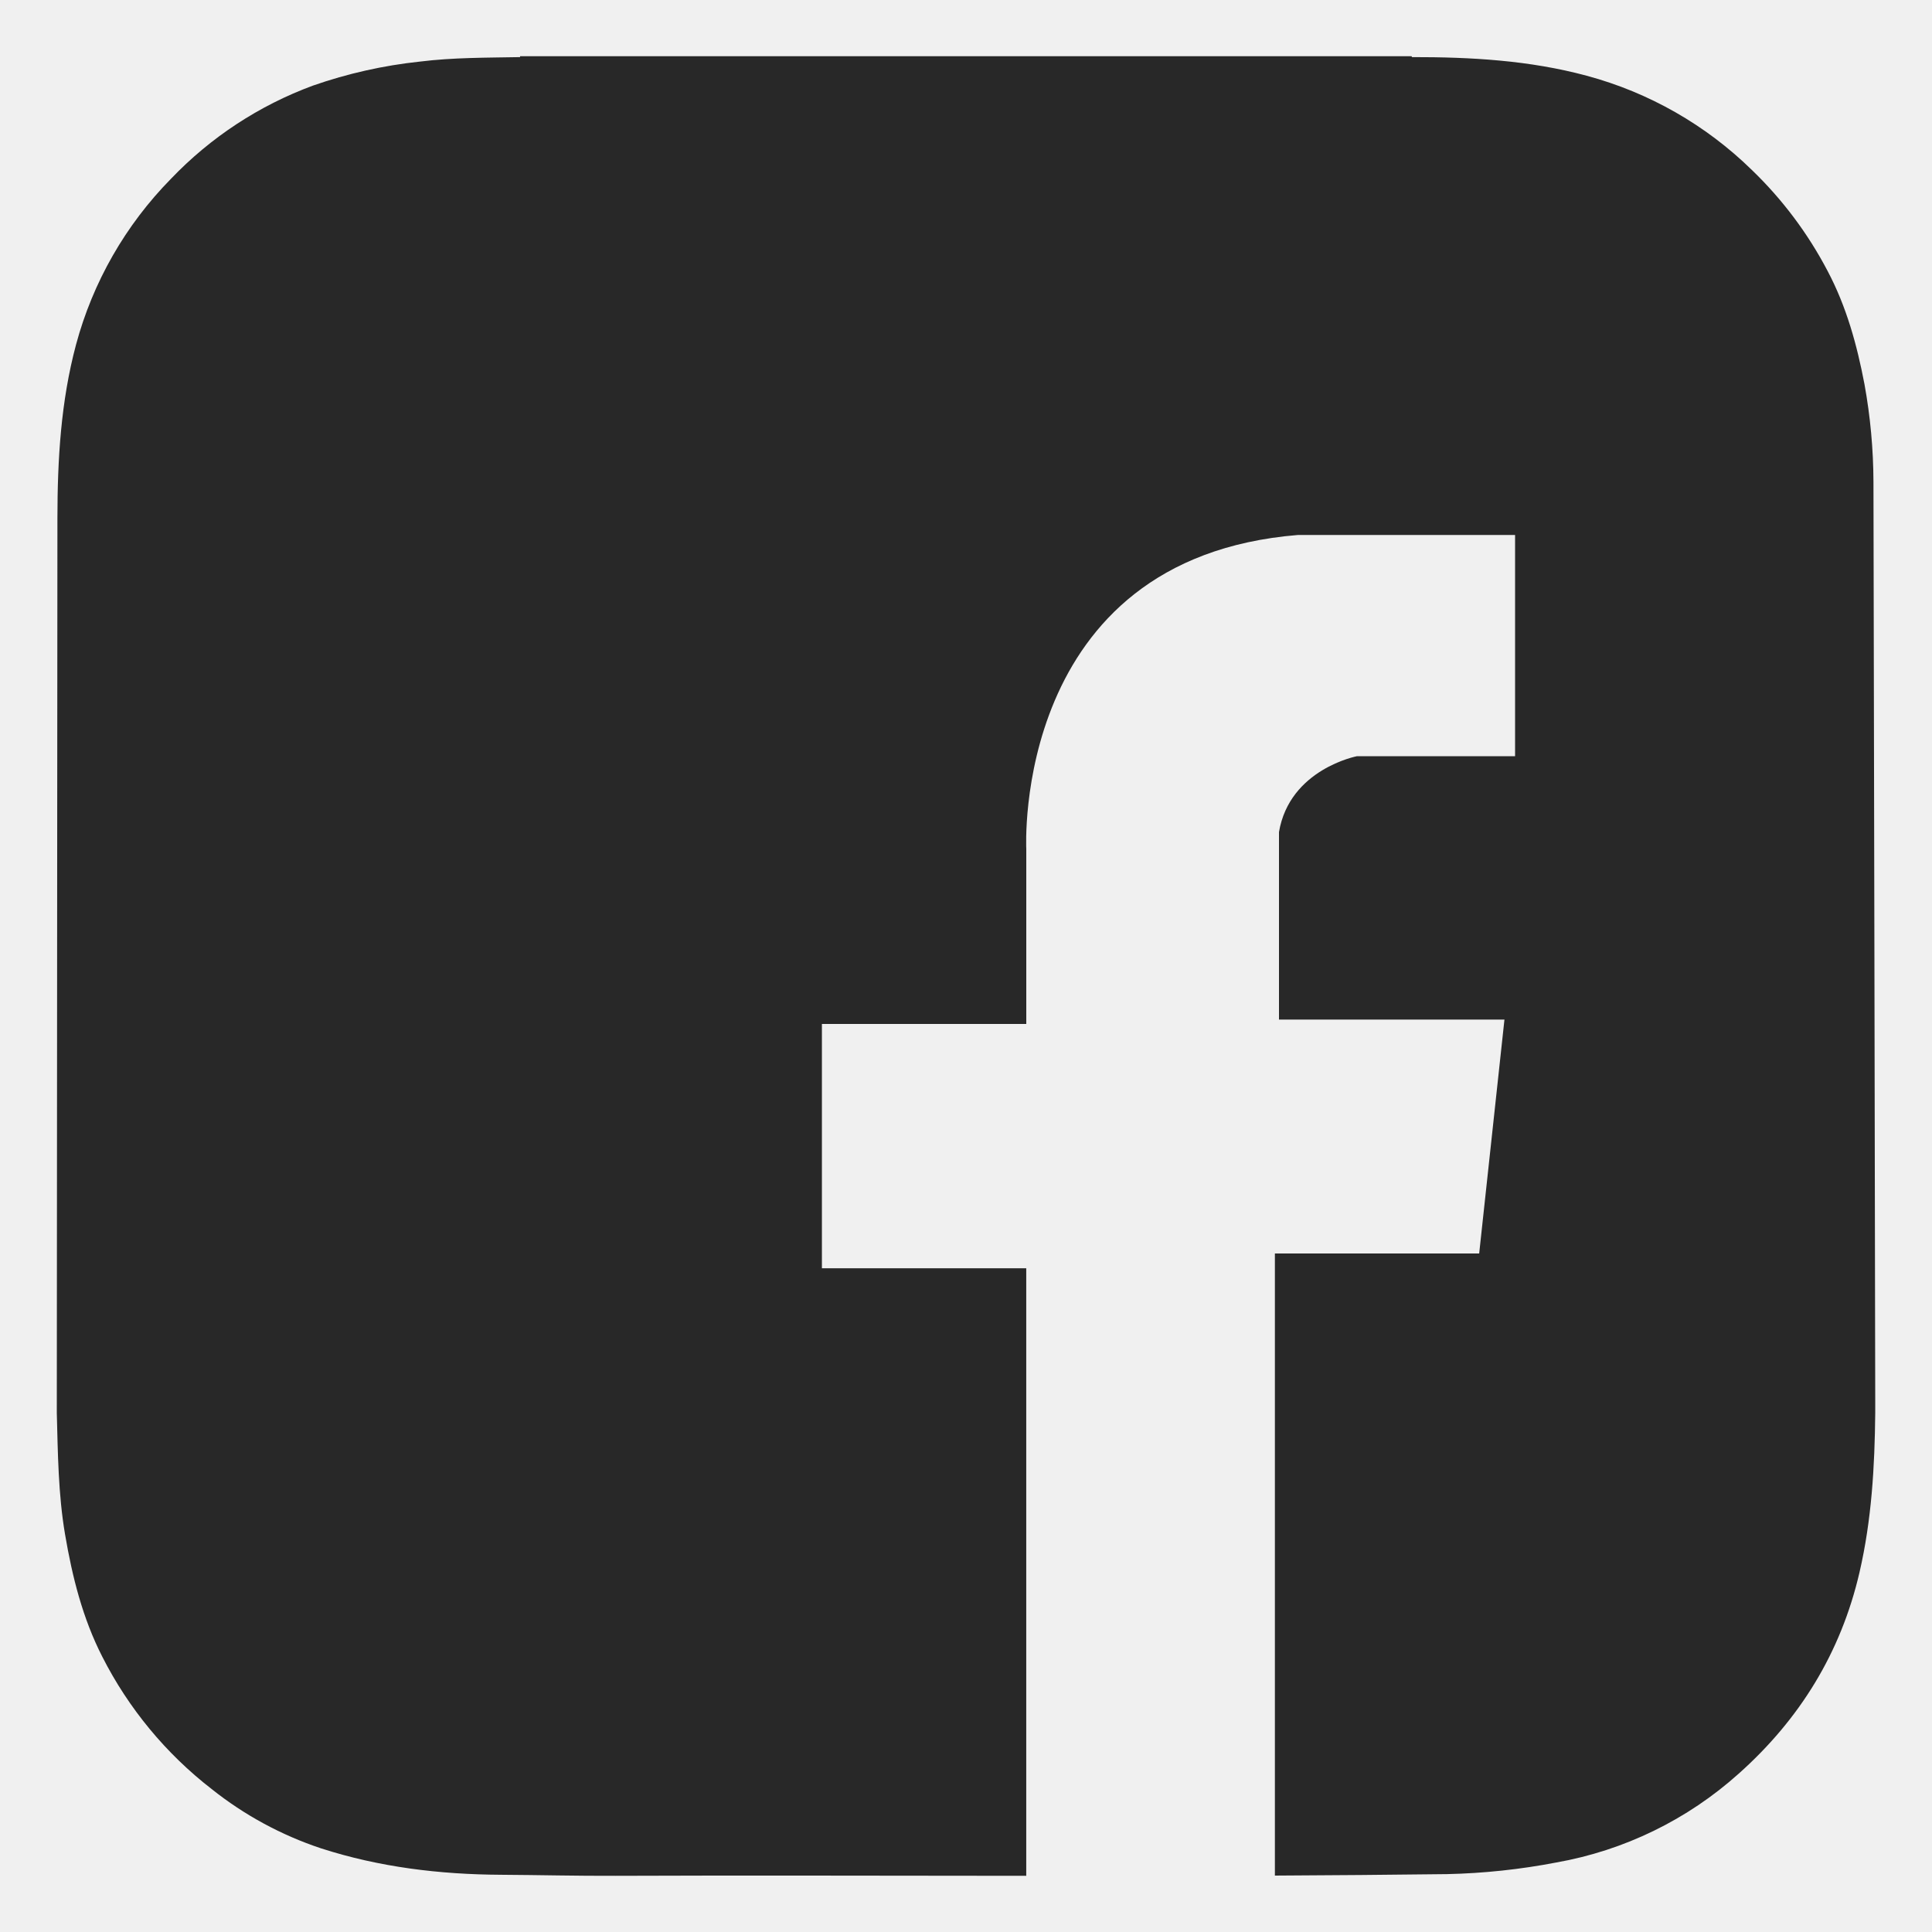
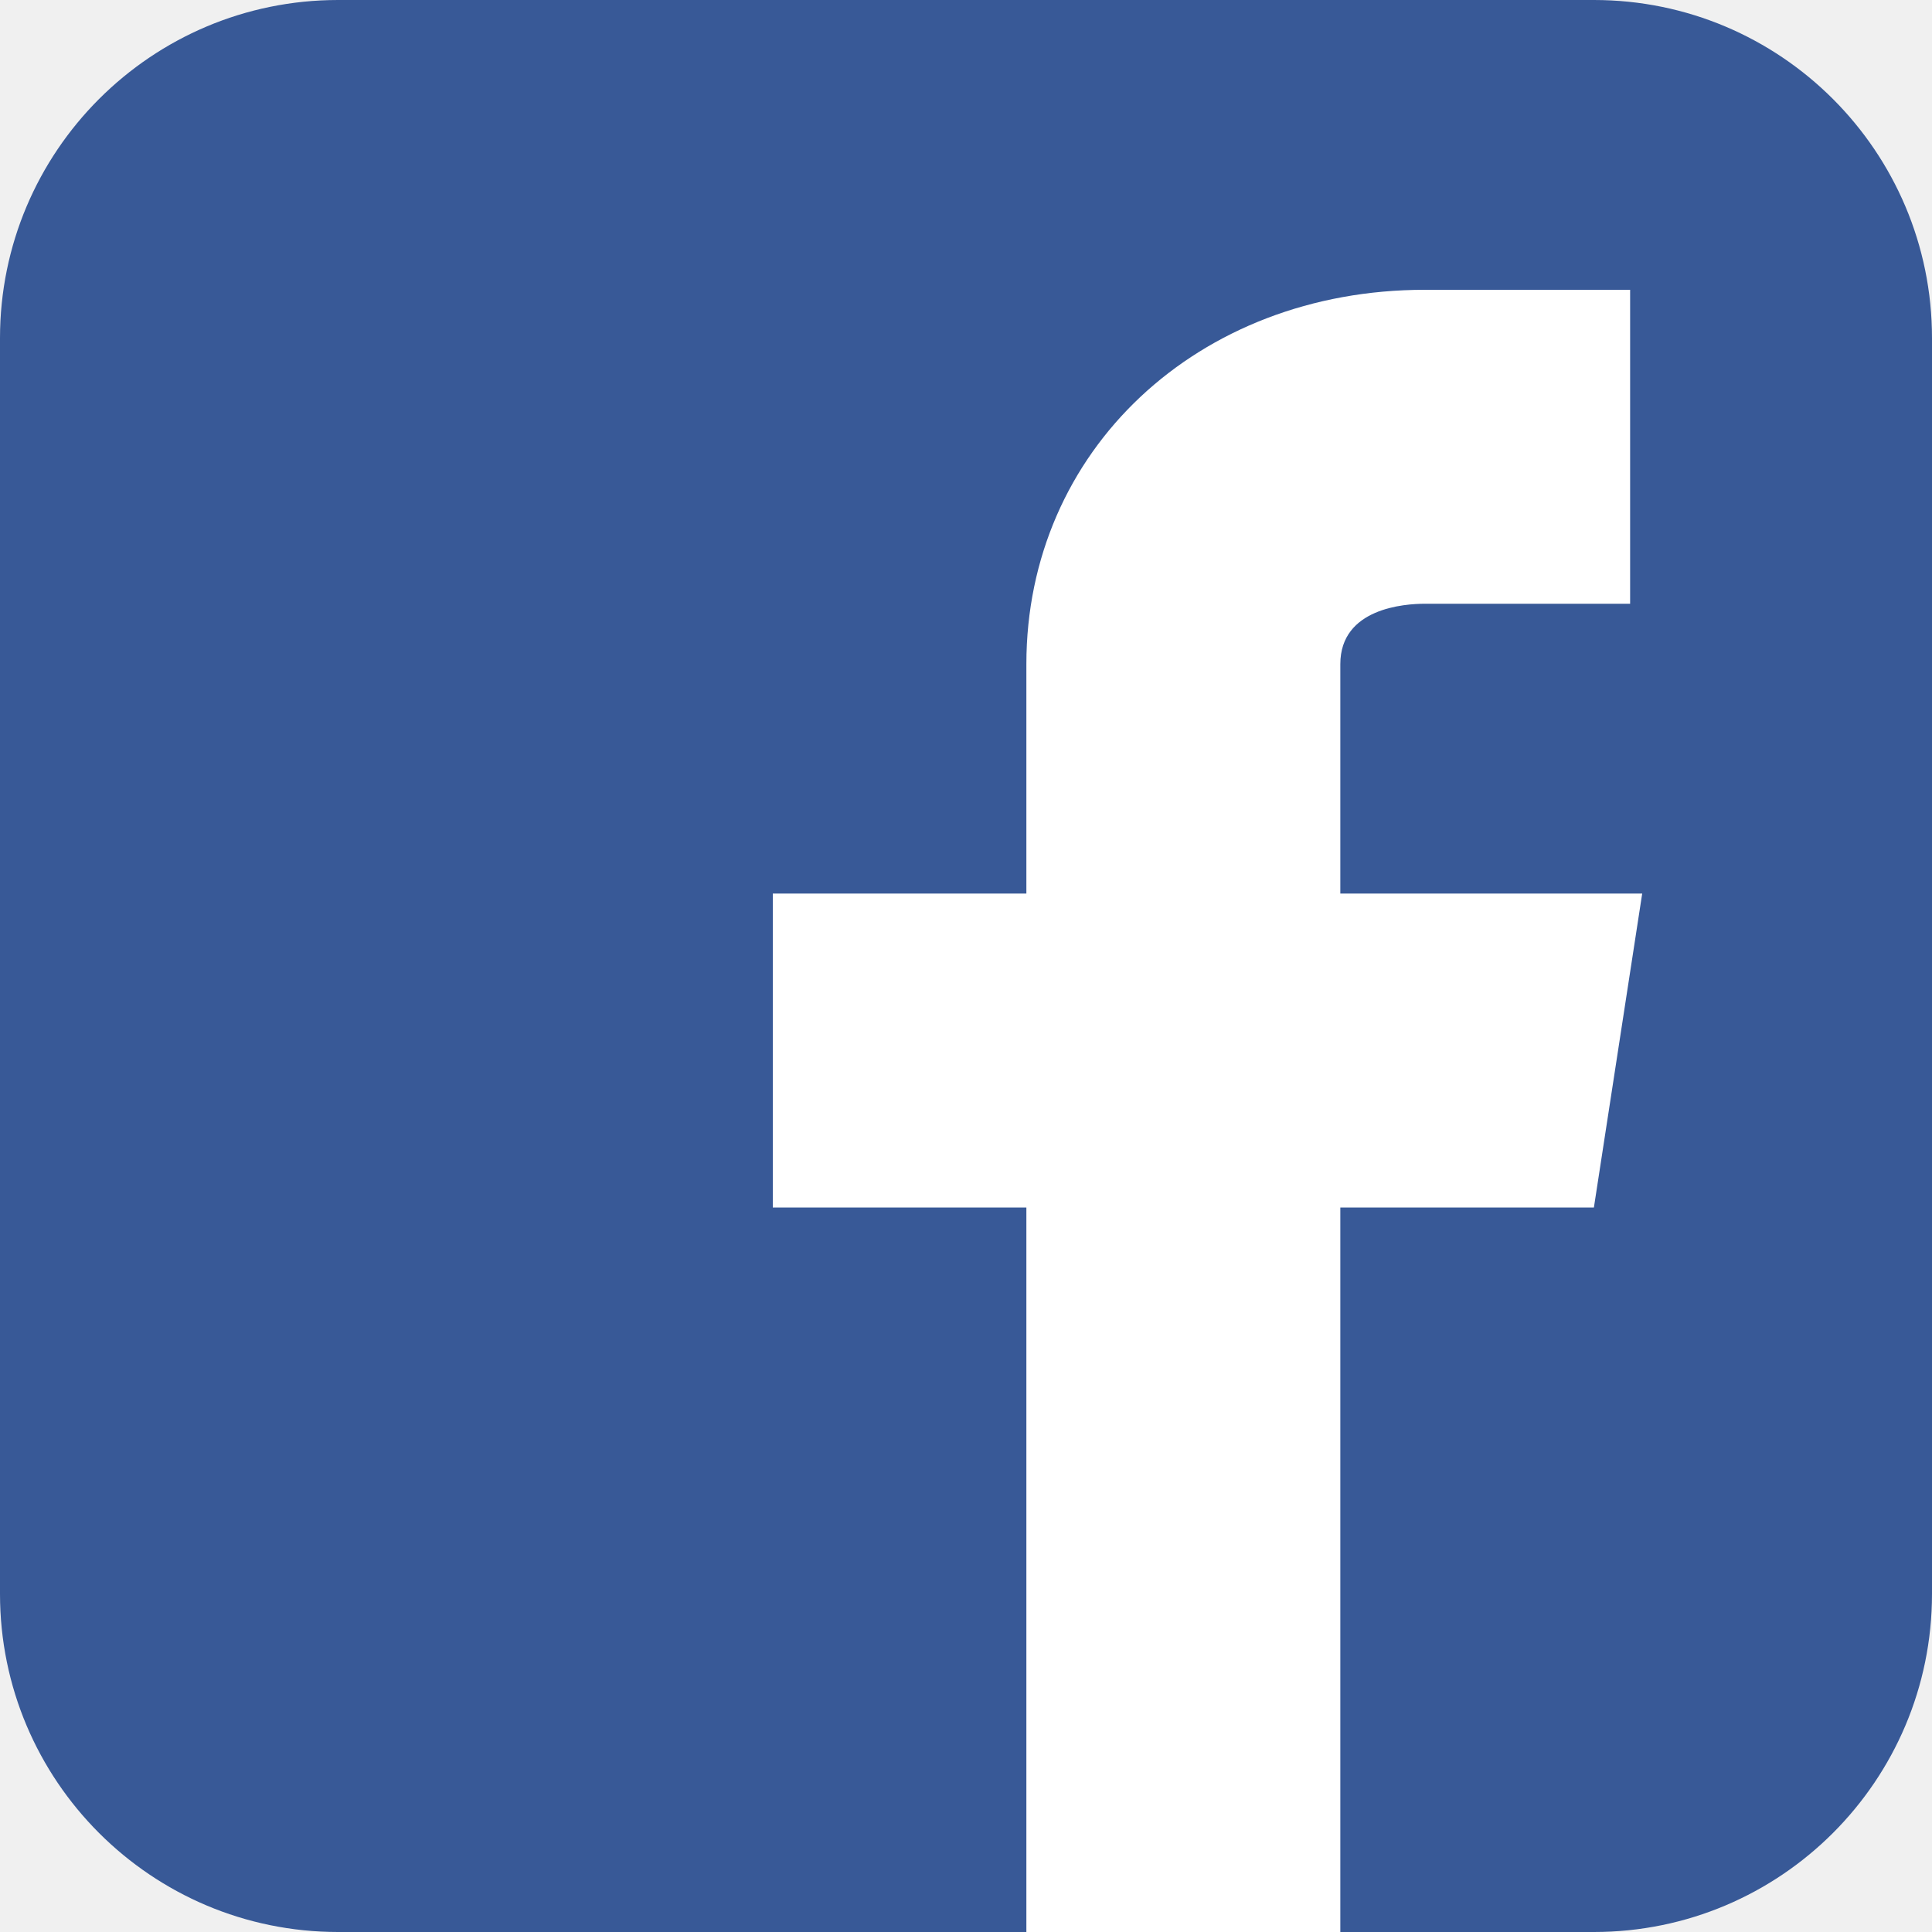
- <svg xmlns="http://www.w3.org/2000/svg" data-name="Layer 1" id="Layer_1" viewBox="0 0 500 500">
+ <svg xmlns="http://www.w3.org/2000/svg" data-name="1-facebook" id="_1-facebook" viewBox="0 0 64 64">
  <defs>
-     <style>.cls-1{fill:#282828;}</style>
+     <style>.cls-1{fill:#385997;}.cls-2{fill:#fff;}</style>
  </defs>
-   <path class="cls-1" d="M484.85,124.75a144.17,144.17,0,0,0-2.32-25.29c-1.94-10.19-4.67-20.12-9.55-29.33A101.85,101.85,0,0,0,453.39,44a97.14,97.14,0,0,0-42.76-24.4c-14.83-4-30-4.84-45.21-4.82a.46.46,0,0,1-.09-.23H134.59c0,.08,0,.16,0,.23-8.65.16-17.32.09-25.92,1.16A123.46,123.46,0,0,0,81,22.15,97.48,97.48,0,0,0,44.25,46.27,97.15,97.15,0,0,0,19.68,89.18c-3.94,14.72-4.8,29.73-4.82,44.85L14.7,365.7v0c.28,10.45.37,21,2.13,31.36,1.87,11,4.54,21.71,9.64,31.69A101.36,101.36,0,0,0,54.77,463a91.92,91.92,0,0,0,28.31,15.35c15.12,4.88,30.72,6.75,46.55,6.84,9.88.06,19.74.31,29.62.27,35.45-.15,70.89,0,106.34,0V328.22H212.71V265H265.6V219.7s-3.82-75.25,70.34-81.25h56.16v57.25h-40.9S333.76,199,331,215.34v48.53h58.35l-6.54,60.53H329.94v161q22.27-.11,44.55-.38a169.3,169.3,0,0,0,28.23-3A95.61,95.61,0,0,0,450,459c15.78-14.08,26.43-31.3,31.24-52.09,3.15-13.59,3.93-27.38,4.07-41.21v-2.76C485.3,361.87,484.89,127.84,484.85,124.75Z" />
+   <rect class="cls-1" height="64" rx="11.2" ry="11.2" width="64" />
+   <path class="cls-2" d="M54.4,29.6h-10V22c0-1.86,2.14-2,2.8-2H54V9.6H47.2C39.67,9.6,34,14.93,34,22v7.6H25.6V40H34V64H44.4V40h8.4Z" />
</svg>
